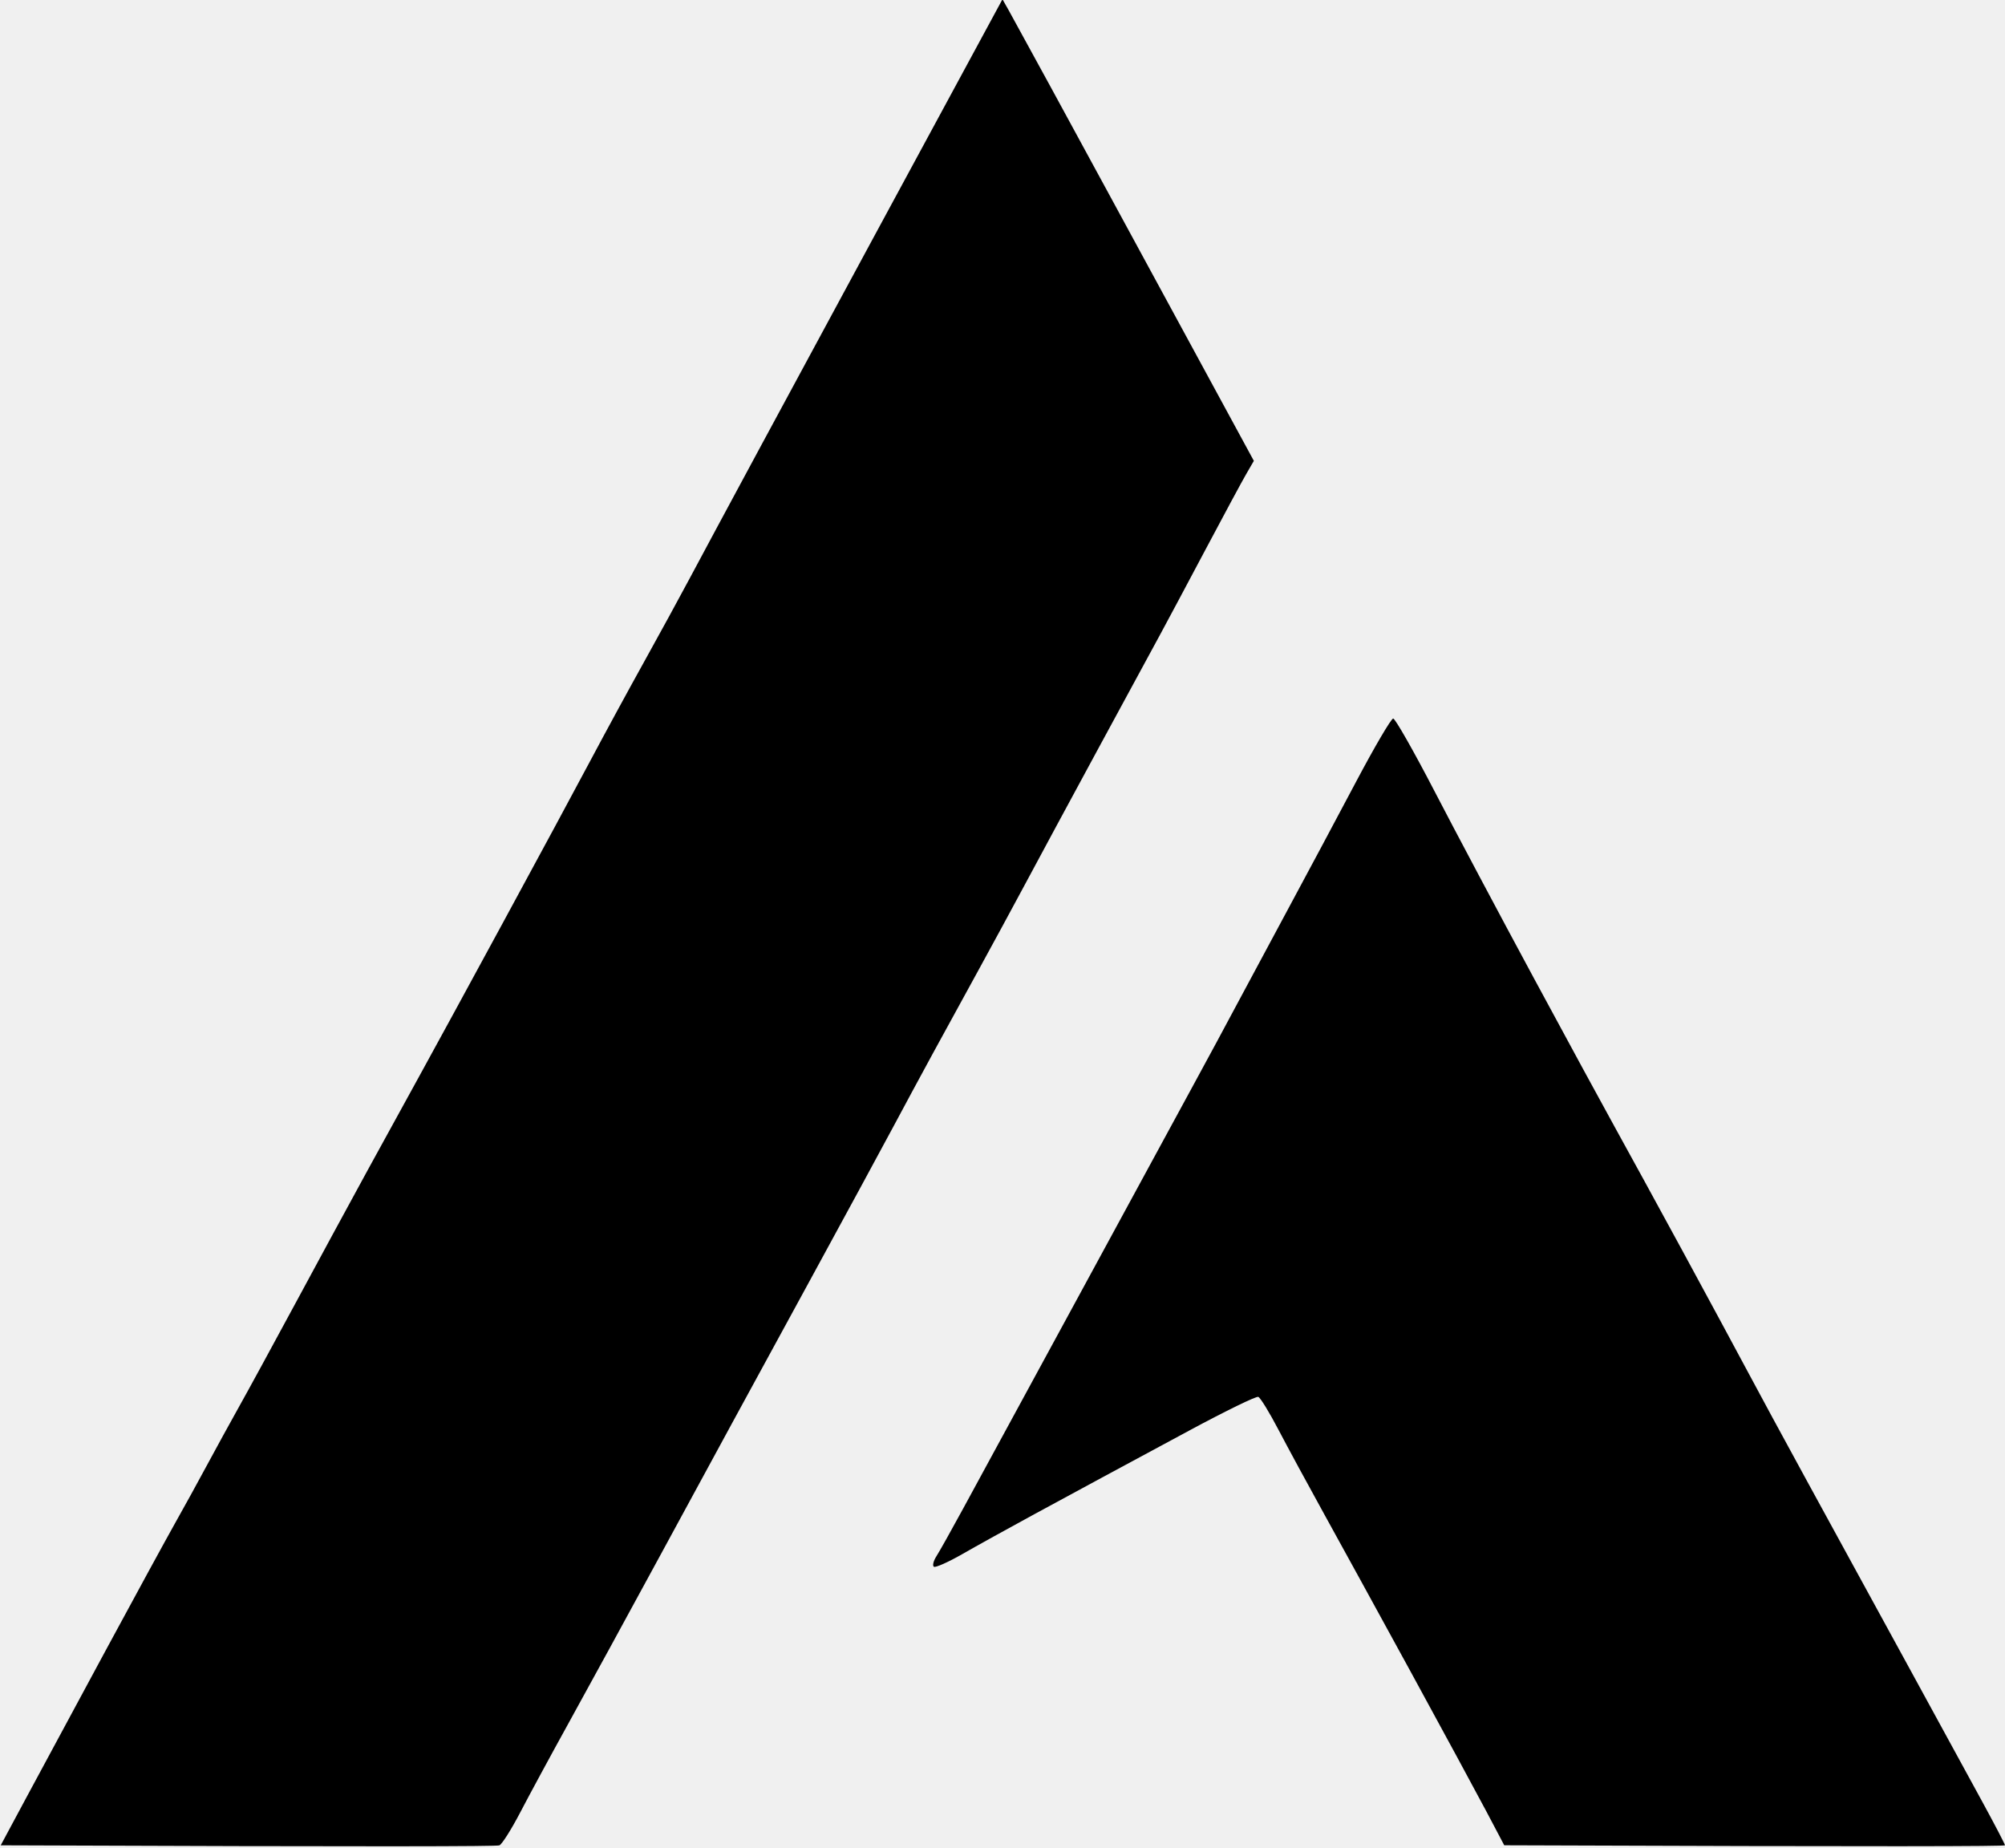
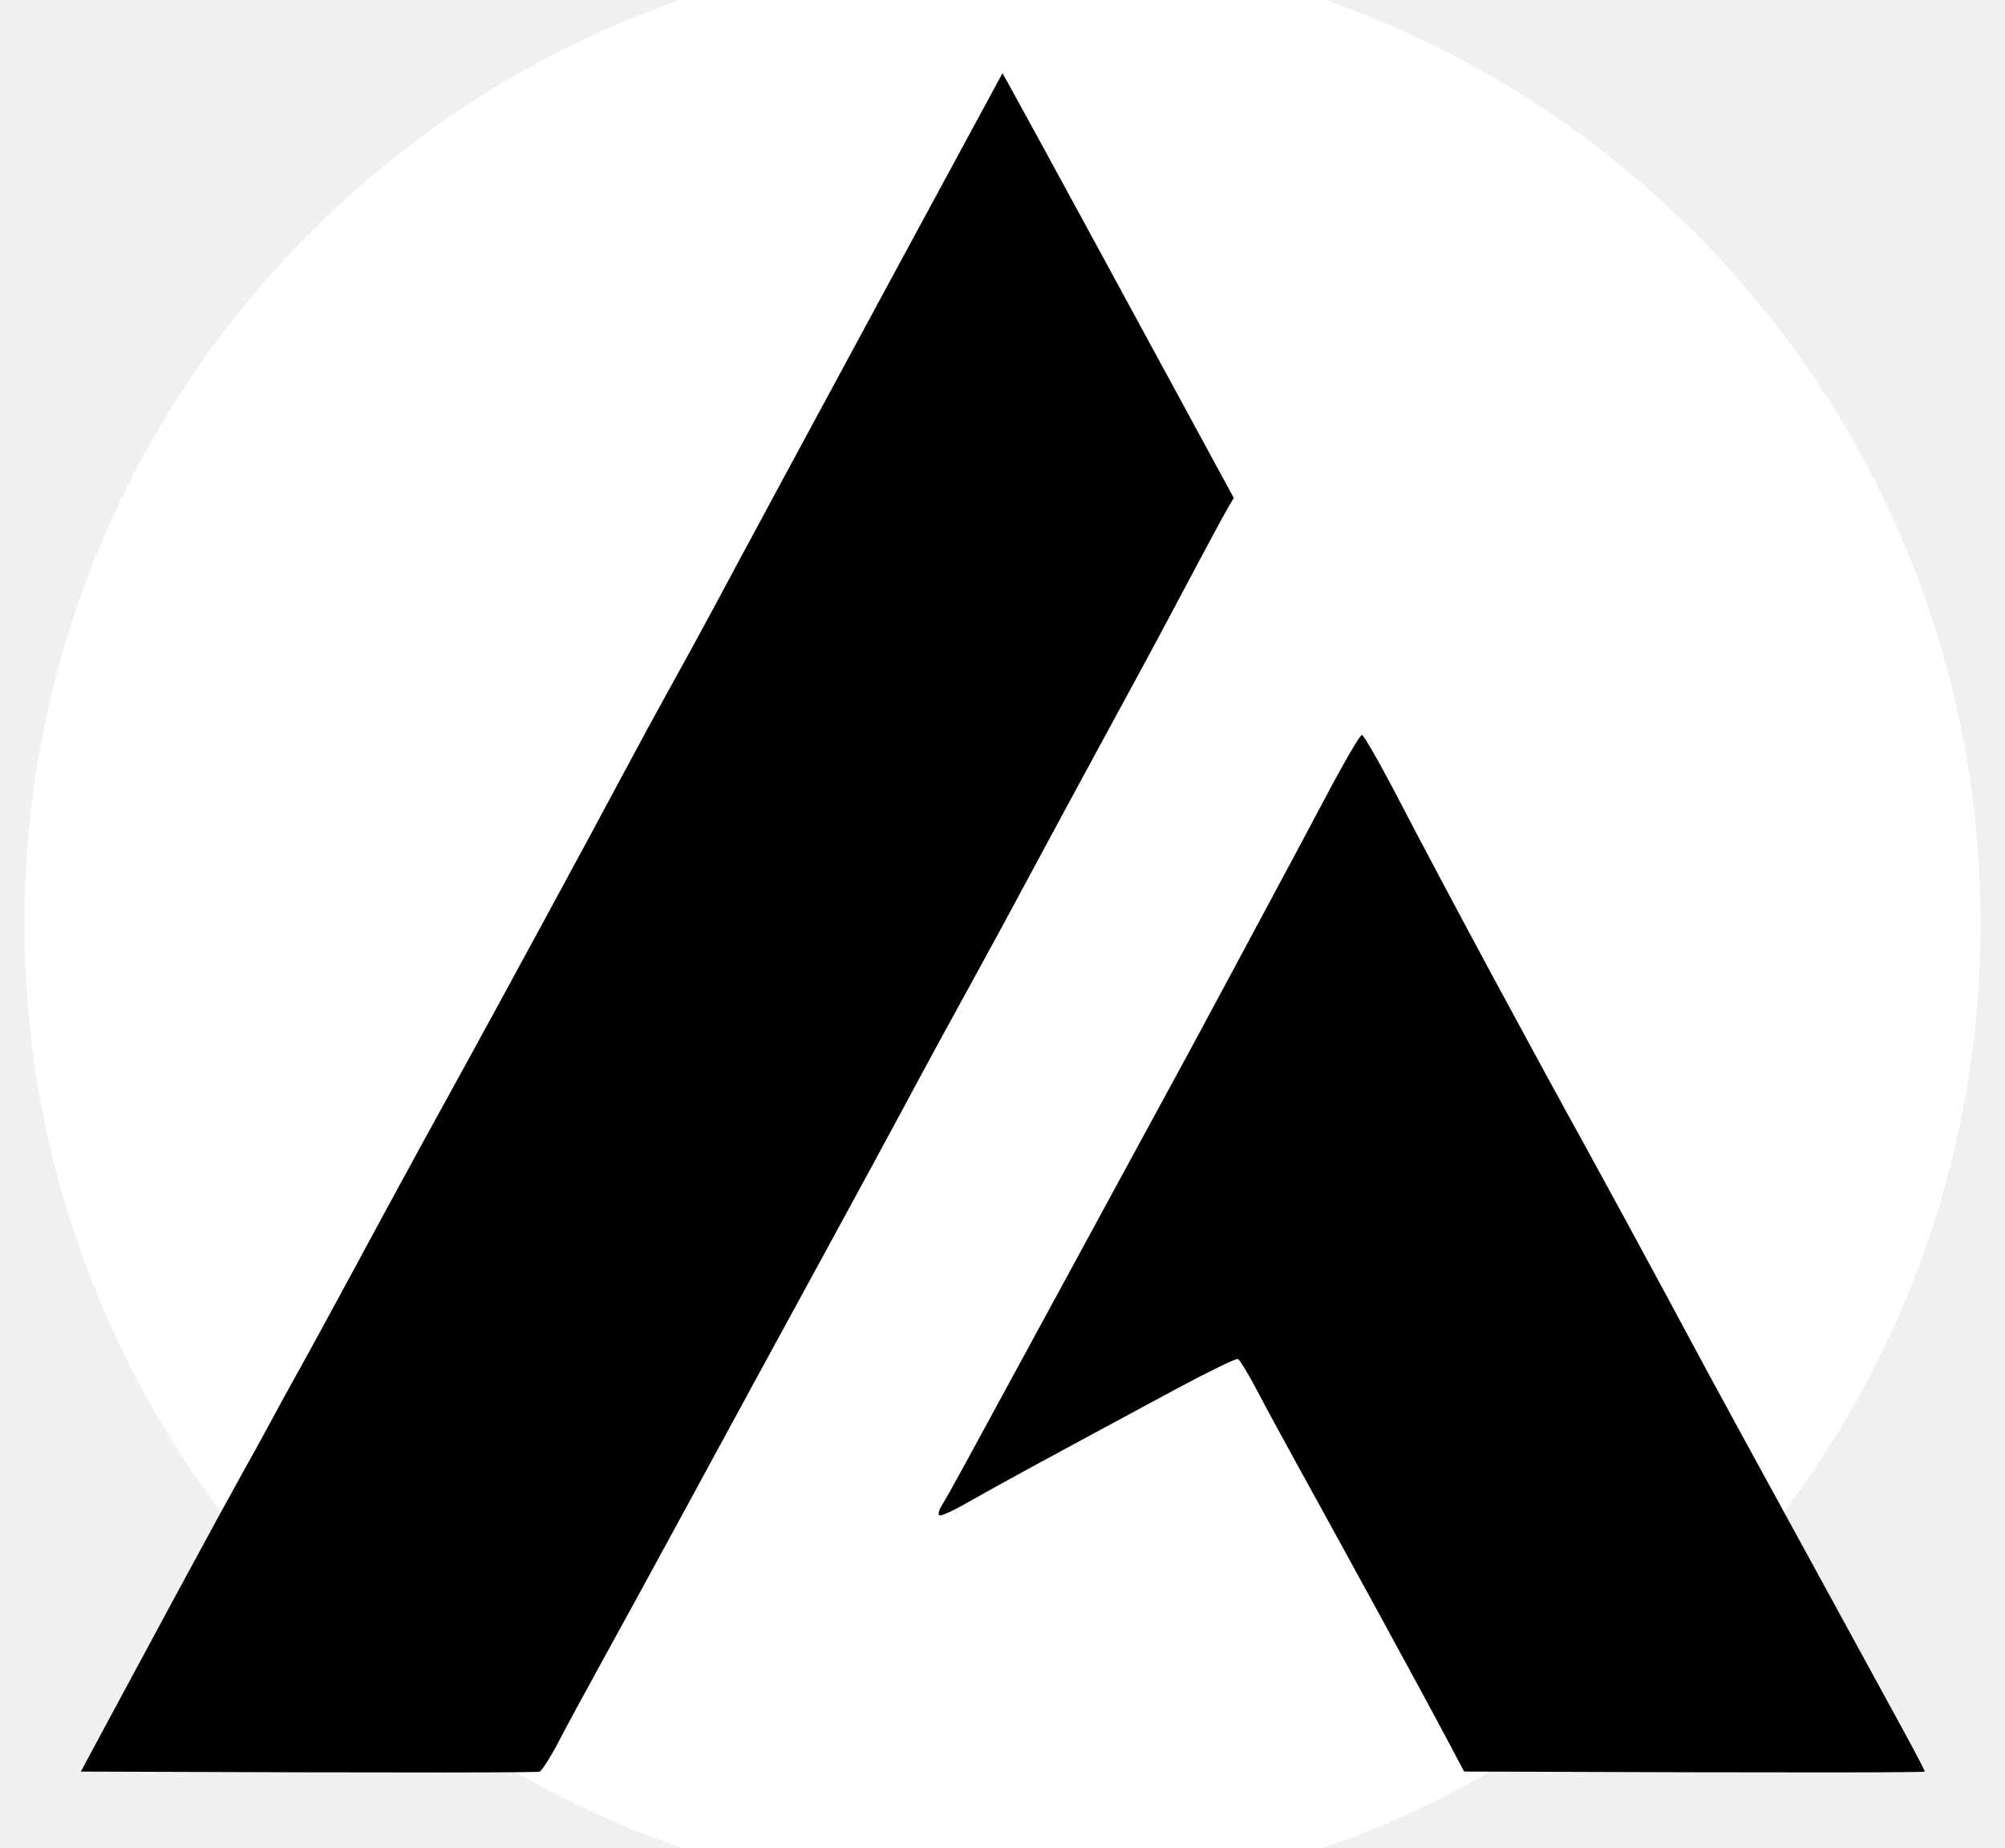
<svg xmlns="http://www.w3.org/2000/svg" version="1.2" viewBox="0 0 533 491" width="533" height="491">
  <style>
		.s0 { fill: currentColor }
	</style>
-   <g id="Layer 1">
+   <circle cx="266.5" cy="245.5" r="260" fill="#ffffff" />
+   <g id="Layer 1" transform="translate(266.5 245.5) scale(0.92) translate(-266.5 -245.5)">
    <path id="Path 0" fill-rule="evenodd" class="s0" d="m257.1 17.15c-5.17 9.54-16.46 30.4-25.09 46.35-8.64 15.95-22.13 40.92-29.99 55.5-7.86 14.57-16.33 30.32-18.82 35-2.49 4.68-7.9 14.57-12.02 22-4.13 7.43-10.49 19.13-14.14 26-3.65 6.88-14.21 26.45-23.47 43.5-9.25 17.05-19.19 35.27-22.08 40.5-2.89 5.23-9.07 16.48-13.73 25-4.66 8.52-13.33 24.5-19.26 35.5-5.94 11-12.68 23.38-15 27.5-2.31 4.13-6.13 11.1-8.5 15.5-2.37 4.4-6.2 11.38-8.53 15.5-2.32 4.13-10.55 19.2-18.27 33.5-7.73 14.3-17.19 31.85-21.03 39l-6.98 13c101.76 0.4 131.87 0.29 132.56 0.01 0.69-0.28 3.18-4.22 5.55-8.76 2.36-4.54 8.15-15.23 12.86-23.75 4.71-8.52 15.78-28.77 24.59-45 8.82-16.23 17.38-31.98 19.02-35 1.65-3.02 10.85-19.9 20.45-37.5 9.6-17.6 19.61-36.05 22.25-41 2.64-4.95 7.44-13.84 10.66-19.75 3.23-5.91 8.65-15.81 12.05-22 3.4-6.19 8.95-16.43 12.34-22.75 3.38-6.32 12.13-22.53 19.43-36 7.3-13.47 14.75-27.2 16.55-30.5 1.79-3.3 7.2-13.43 12.01-22.5 4.81-9.07 9.66-18.07 10.78-20l2.03-3.5c-34.51-63.55-48.83-89.88-54.08-99.5-5.25-9.62-10.26-18.78-11.14-20.35l-1.61-2.84zm103.42 190.59c-4.88 9.22-12.99 24.4-18.03 33.75-5.04 9.35-11.32 21.05-13.96 26-2.63 4.95-7.61 14.18-11.06 20.5-3.44 6.33-17.38 31.98-30.98 57-13.6 25.03-27.3 50.23-30.45 56-3.14 5.78-6.35 11.5-7.13 12.71-0.77 1.21-1.07 2.44-0.66 2.75 0.41 0.3 3.79-1.2 7.5-3.32 3.71-2.13 12.15-6.8 18.75-10.39 6.6-3.58 14.93-8.09 18.5-10.02 3.58-1.92 14.15-7.62 23.5-12.66 9.35-5.03 17.45-8.98 18-8.76 0.55 0.21 2.98 4.17 5.39 8.79 2.42 4.62 7.88 14.7 12.14 22.4 4.26 7.7 14.63 26.6 23.05 42 8.41 15.4 17.43 32.05 20.05 37l4.75 9c103.17 0.39 133.12 0.28 133.12 0 0-0.27-2.63-5.33-5.86-11.25-3.22-5.91-12.5-22.9-20.62-37.75-8.12-14.85-19.81-36.22-25.98-47.5-6.16-11.27-13.36-24.55-15.99-29.5-2.64-4.95-10.41-19.35-17.28-32-6.88-12.65-14.88-27.27-17.78-32.5-2.9-5.22-12.68-23.22-21.74-40-9.05-16.77-20.95-39.16-26.44-49.75-5.49-10.58-10.42-19.25-10.95-19.25-0.54 0-4.96 7.54-9.84 16.75z" />
  </g>
</svg>
